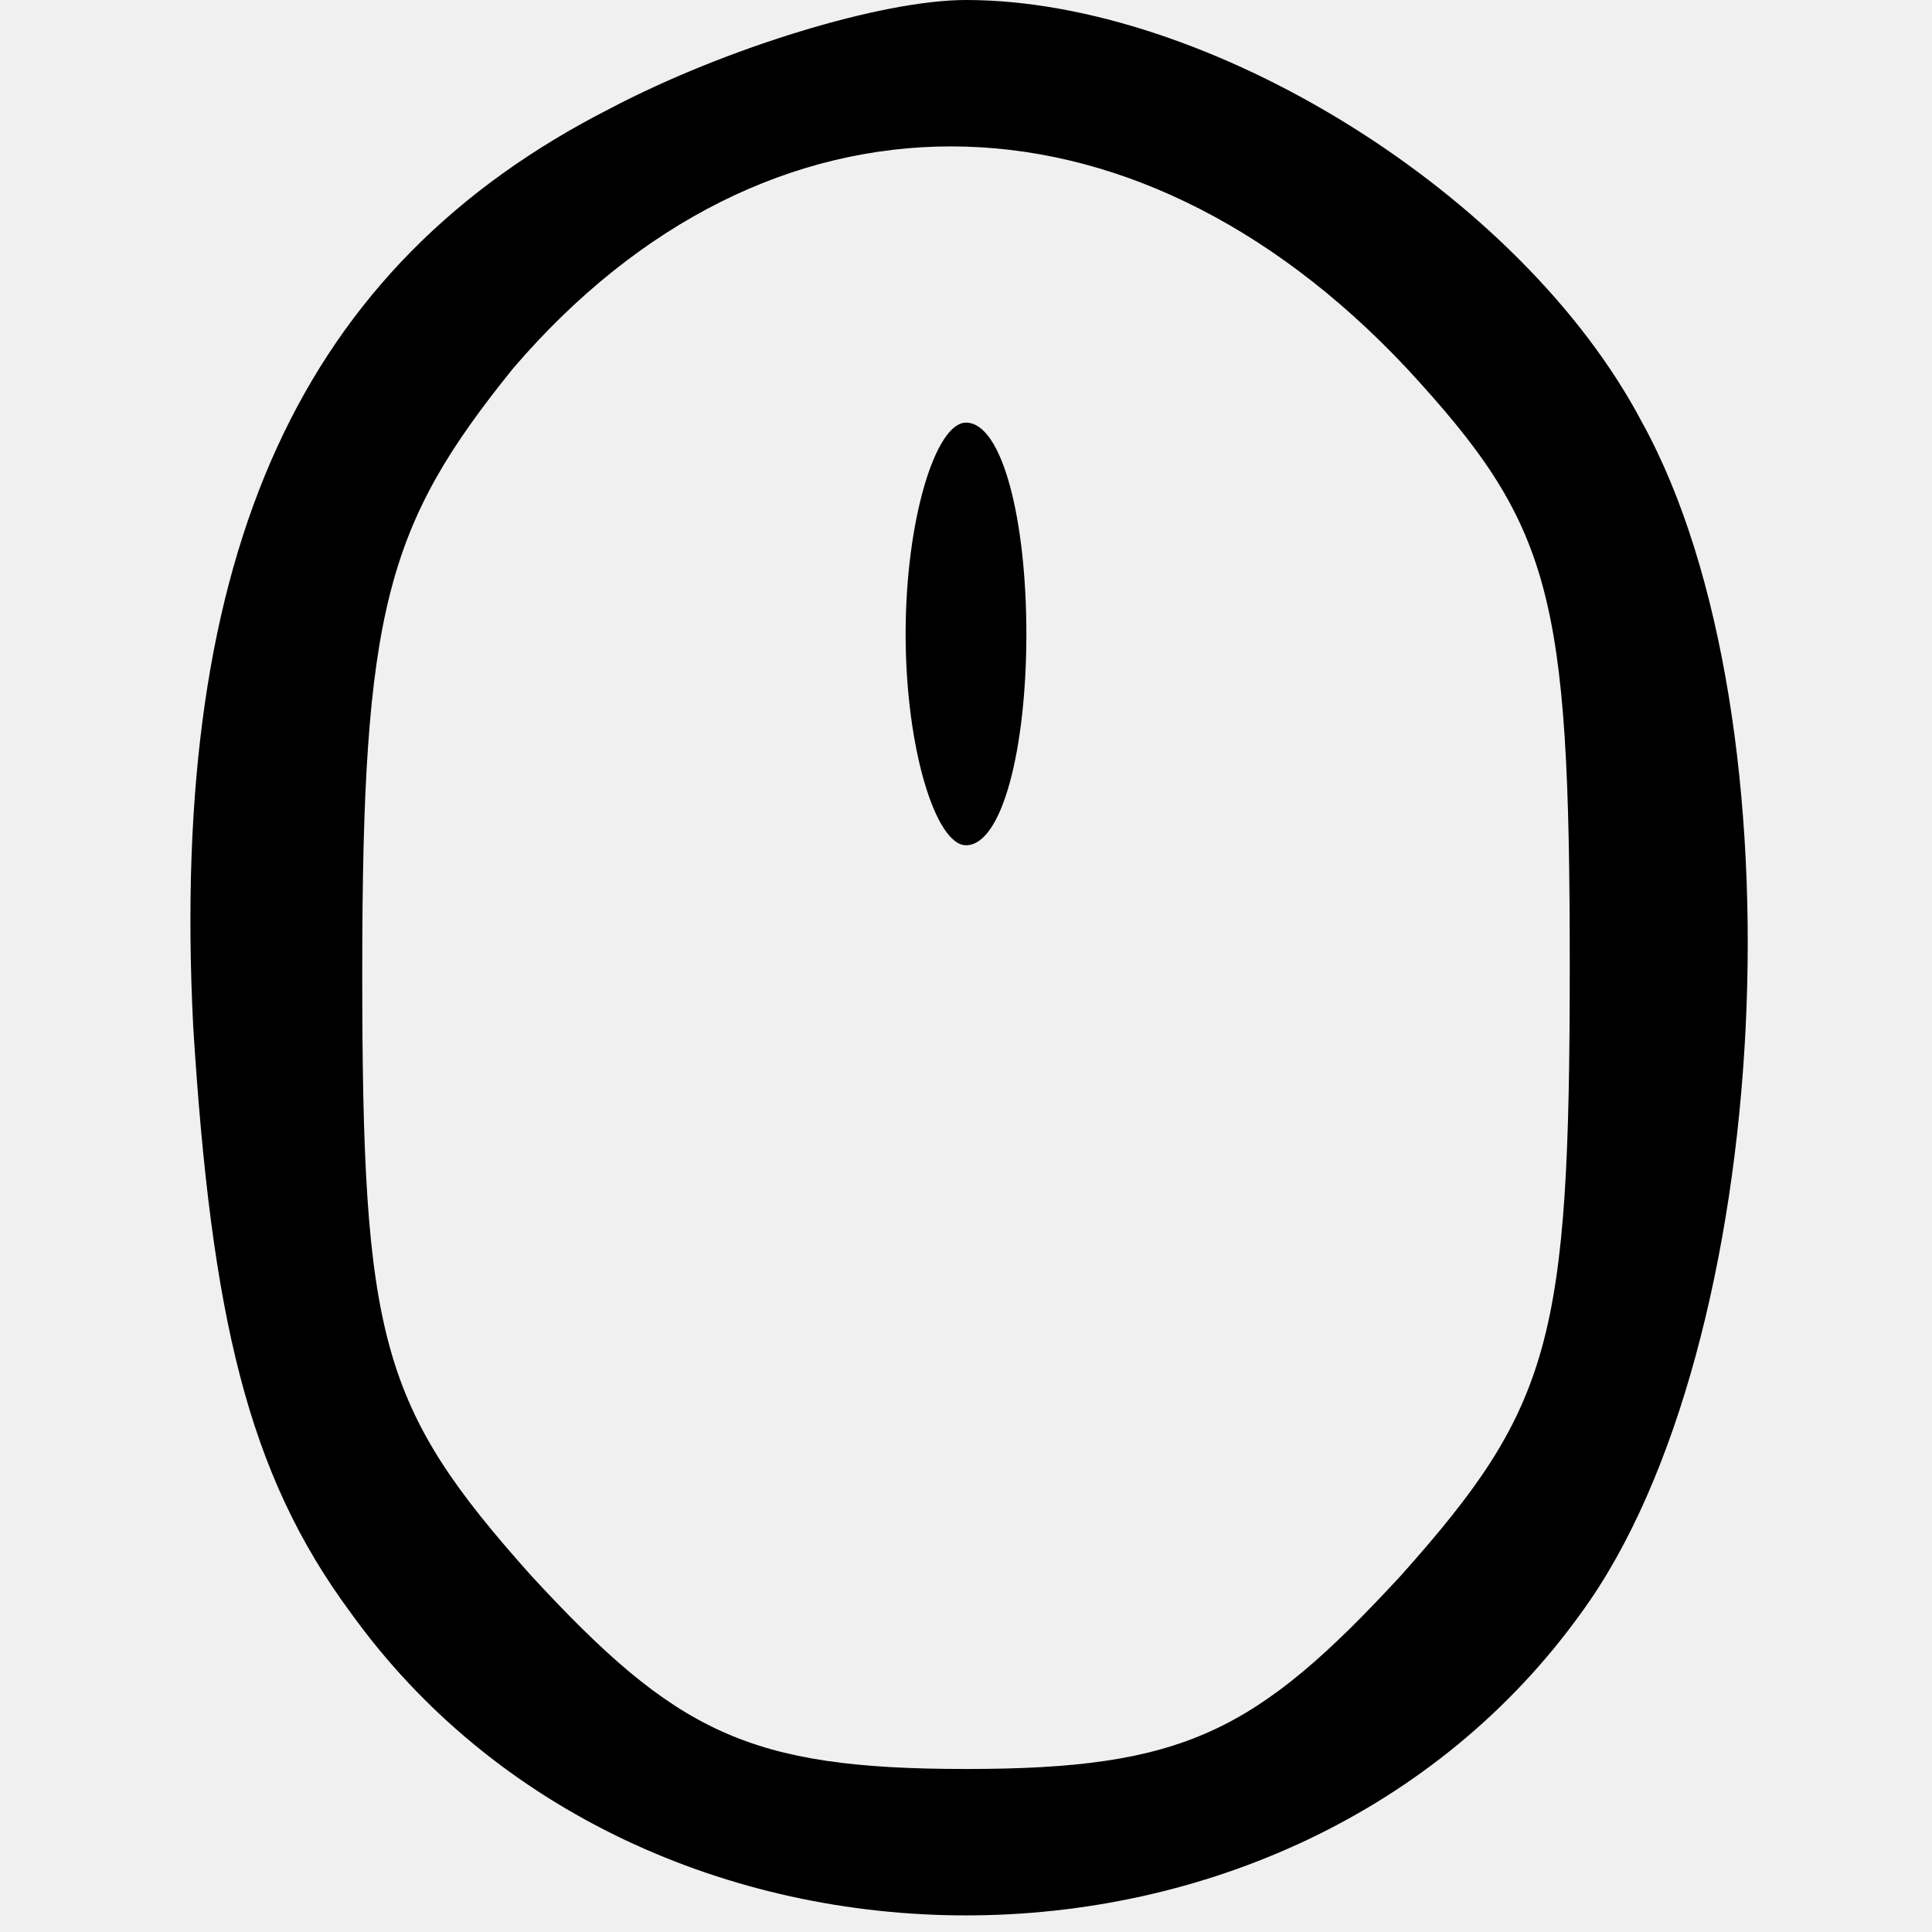
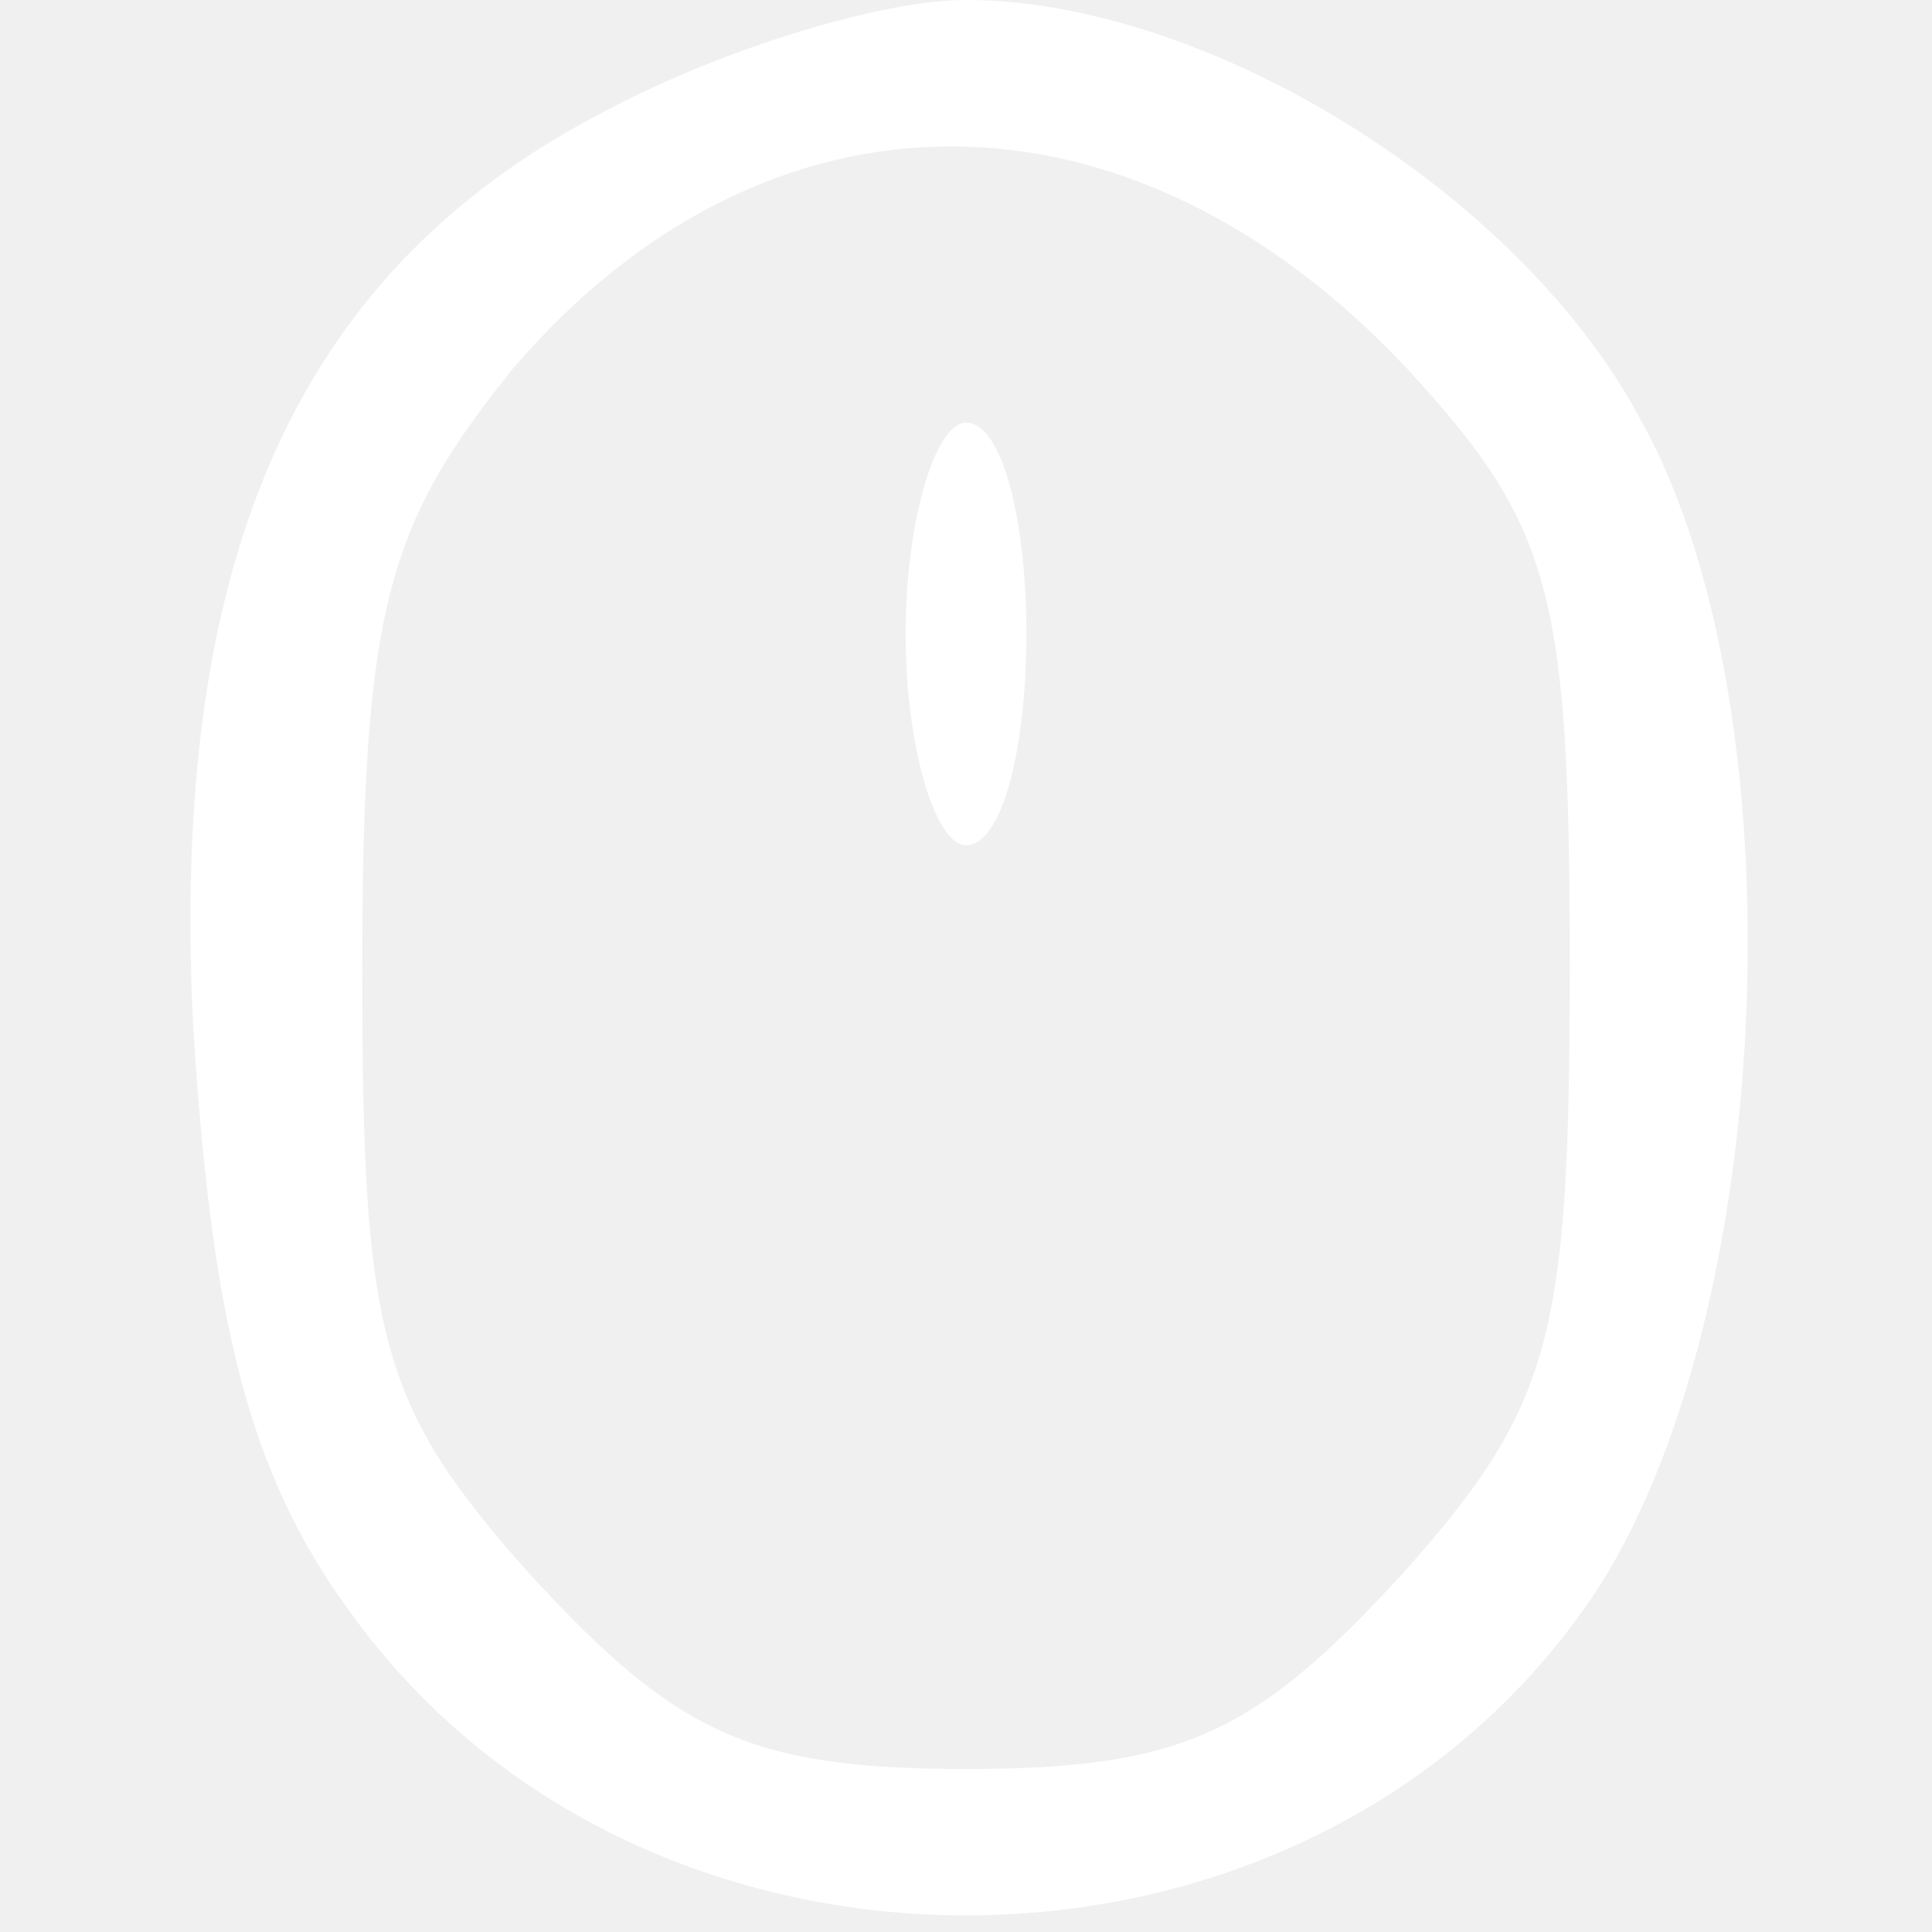
<svg xmlns="http://www.w3.org/2000/svg" version="1.0" width="32pt" height="32pt" viewBox="0 0 32 32" preserveAspectRatio="xMidYMid meet">
-   <g transform="translate(0,32) scale(0.1,-0.1)" fill="#000000" stroke="none">
+   <g transform="translate(0,32) scale(0.1,-0.1)" fill="#ffffff" stroke="none">
    <path d="M101 302 c-51 -26 -73 -73 -69 -152 3 -48 9 -74 26 -97 48 -67 156 -67 204 0 32 44 37 148 10 197 -20 38 -72 70 -112 70 -14 0 -40 -8 -59 -18z m132 -43 c24 -26 27 -37 27 -99 0 -62 -3 -73 -28 -101 -24 -26 -36 -32 -72 -32 -36 0 -48 6 -72 32 -25 28 -28 39 -28 100 0 60 4 74 25 100 42 49 102 49 148 0z" />
    <path d="M150 215 c0 -19 5 -35 10 -35 6 0 10 16 10 35 0 19 -4 35 -10 35 -5 0 -10 -16 -10 -35z" />
  </g>
</svg>
